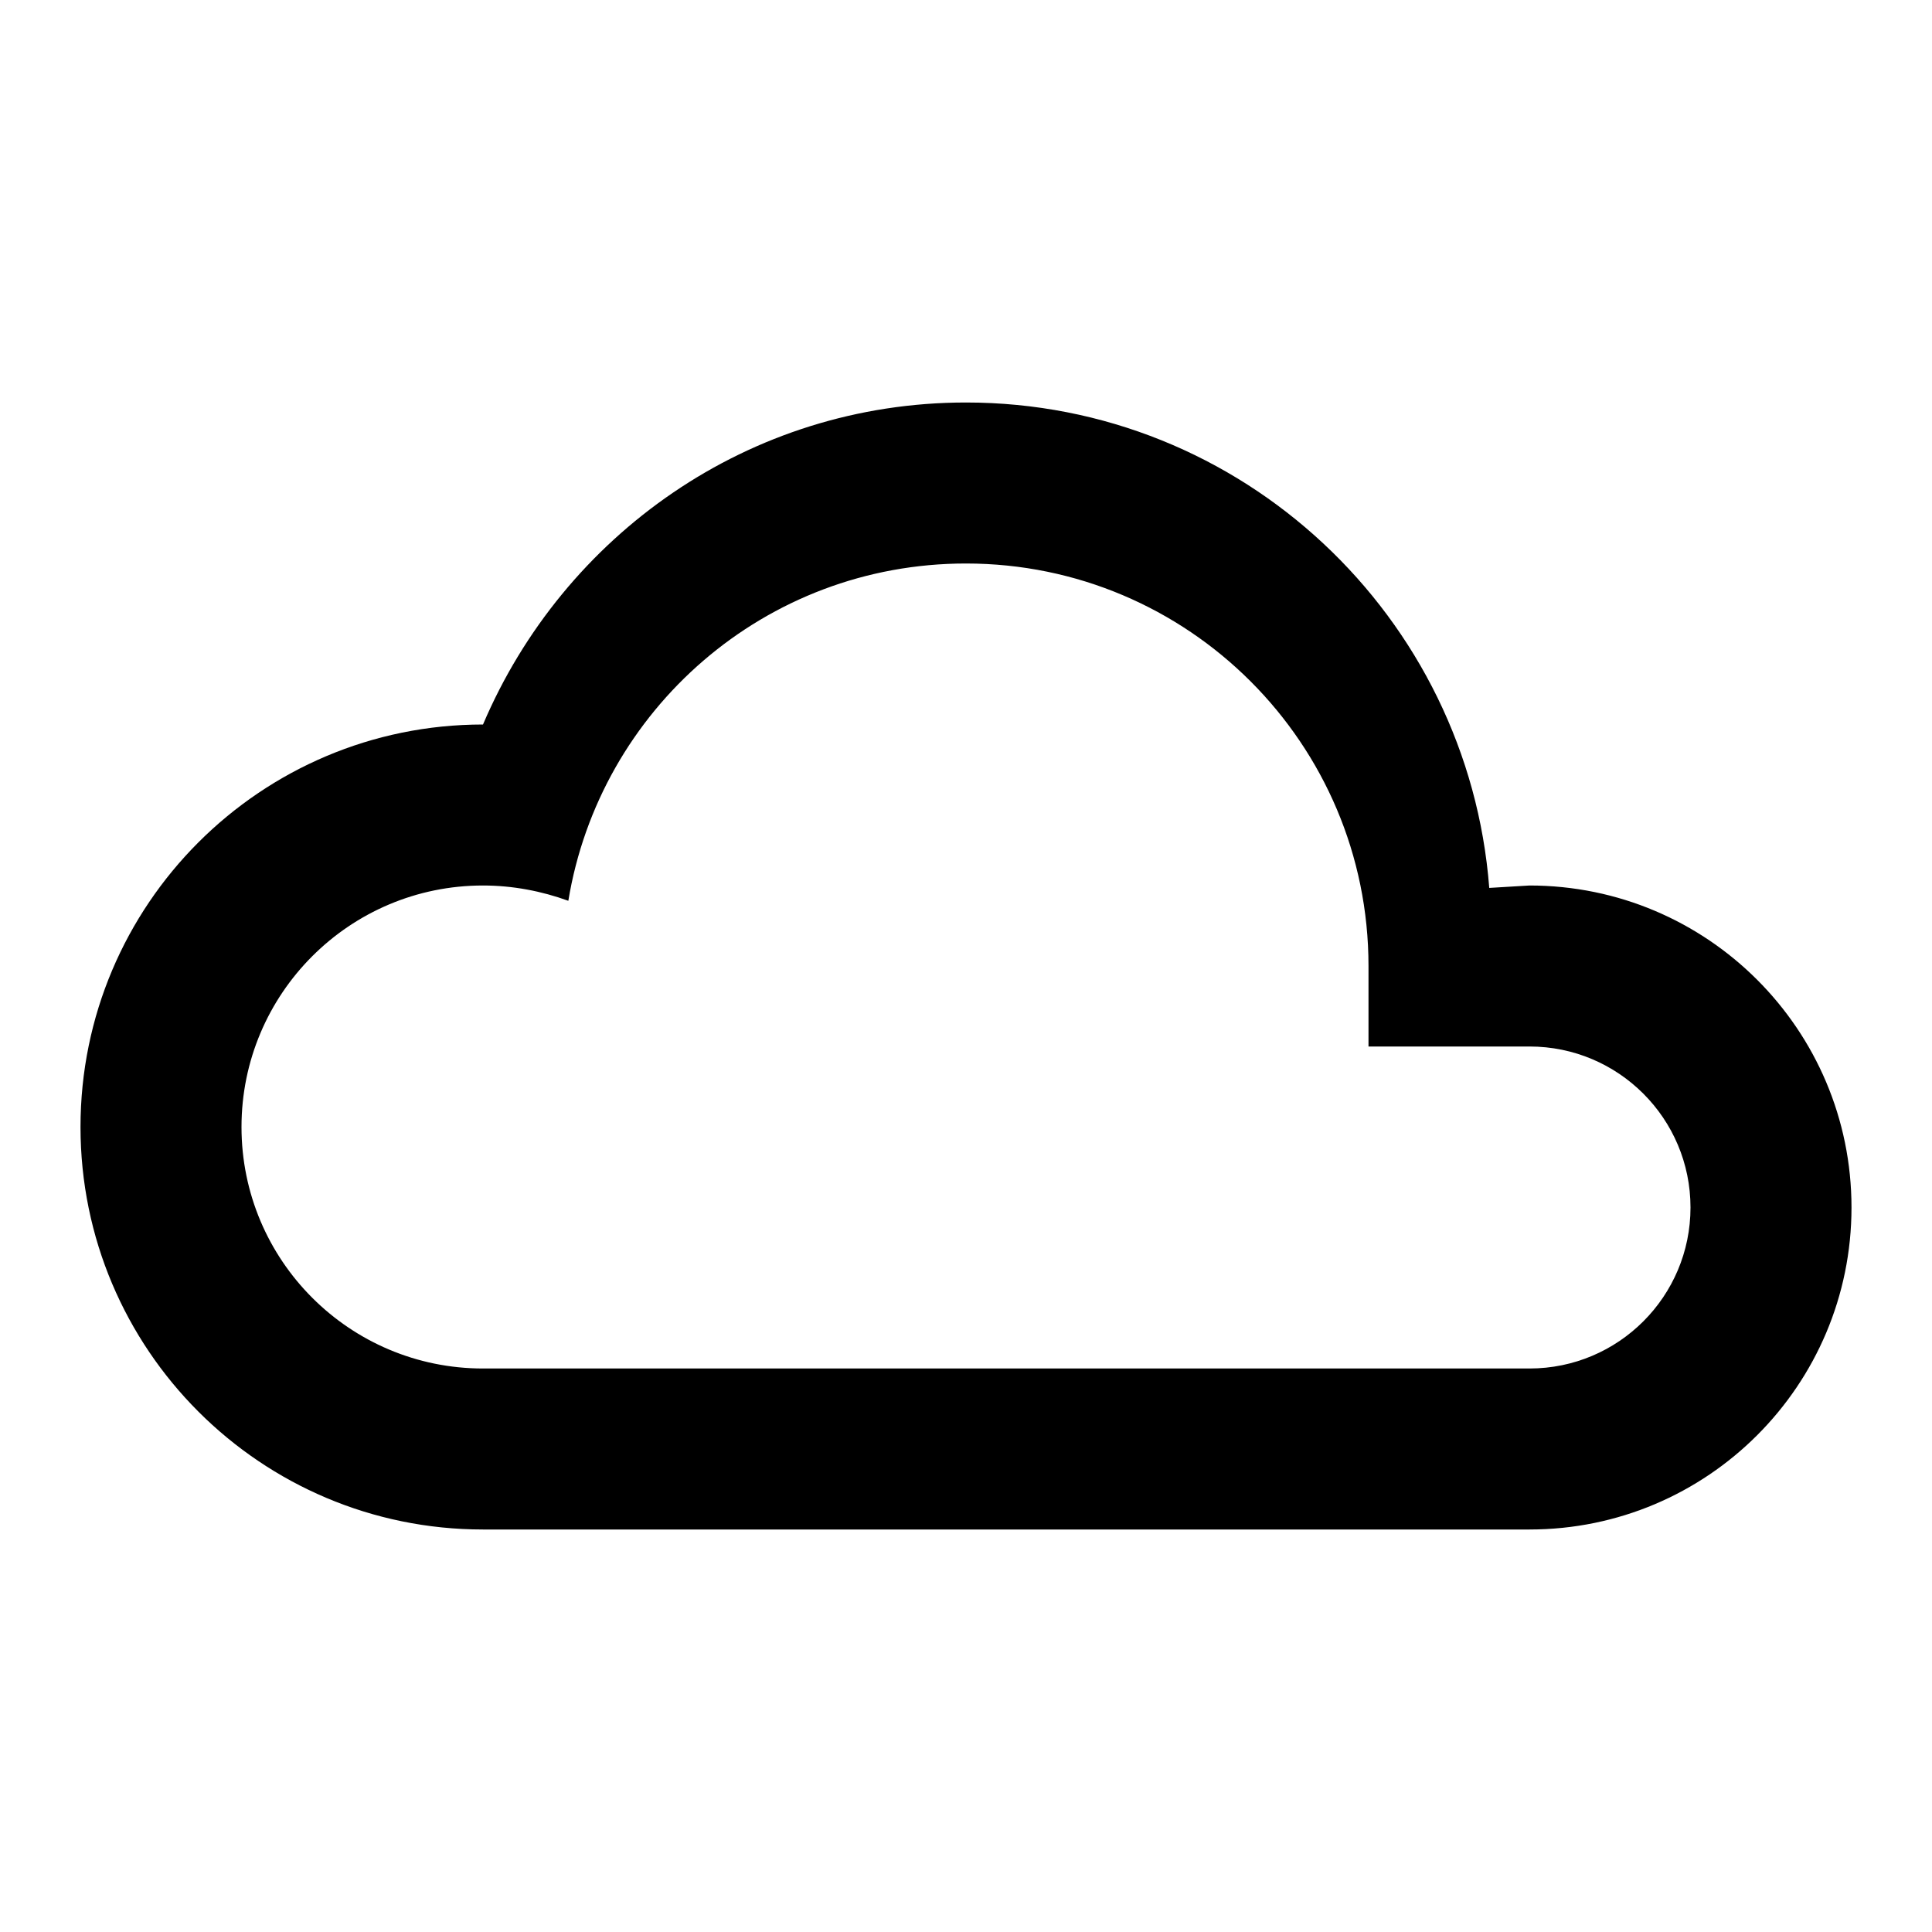
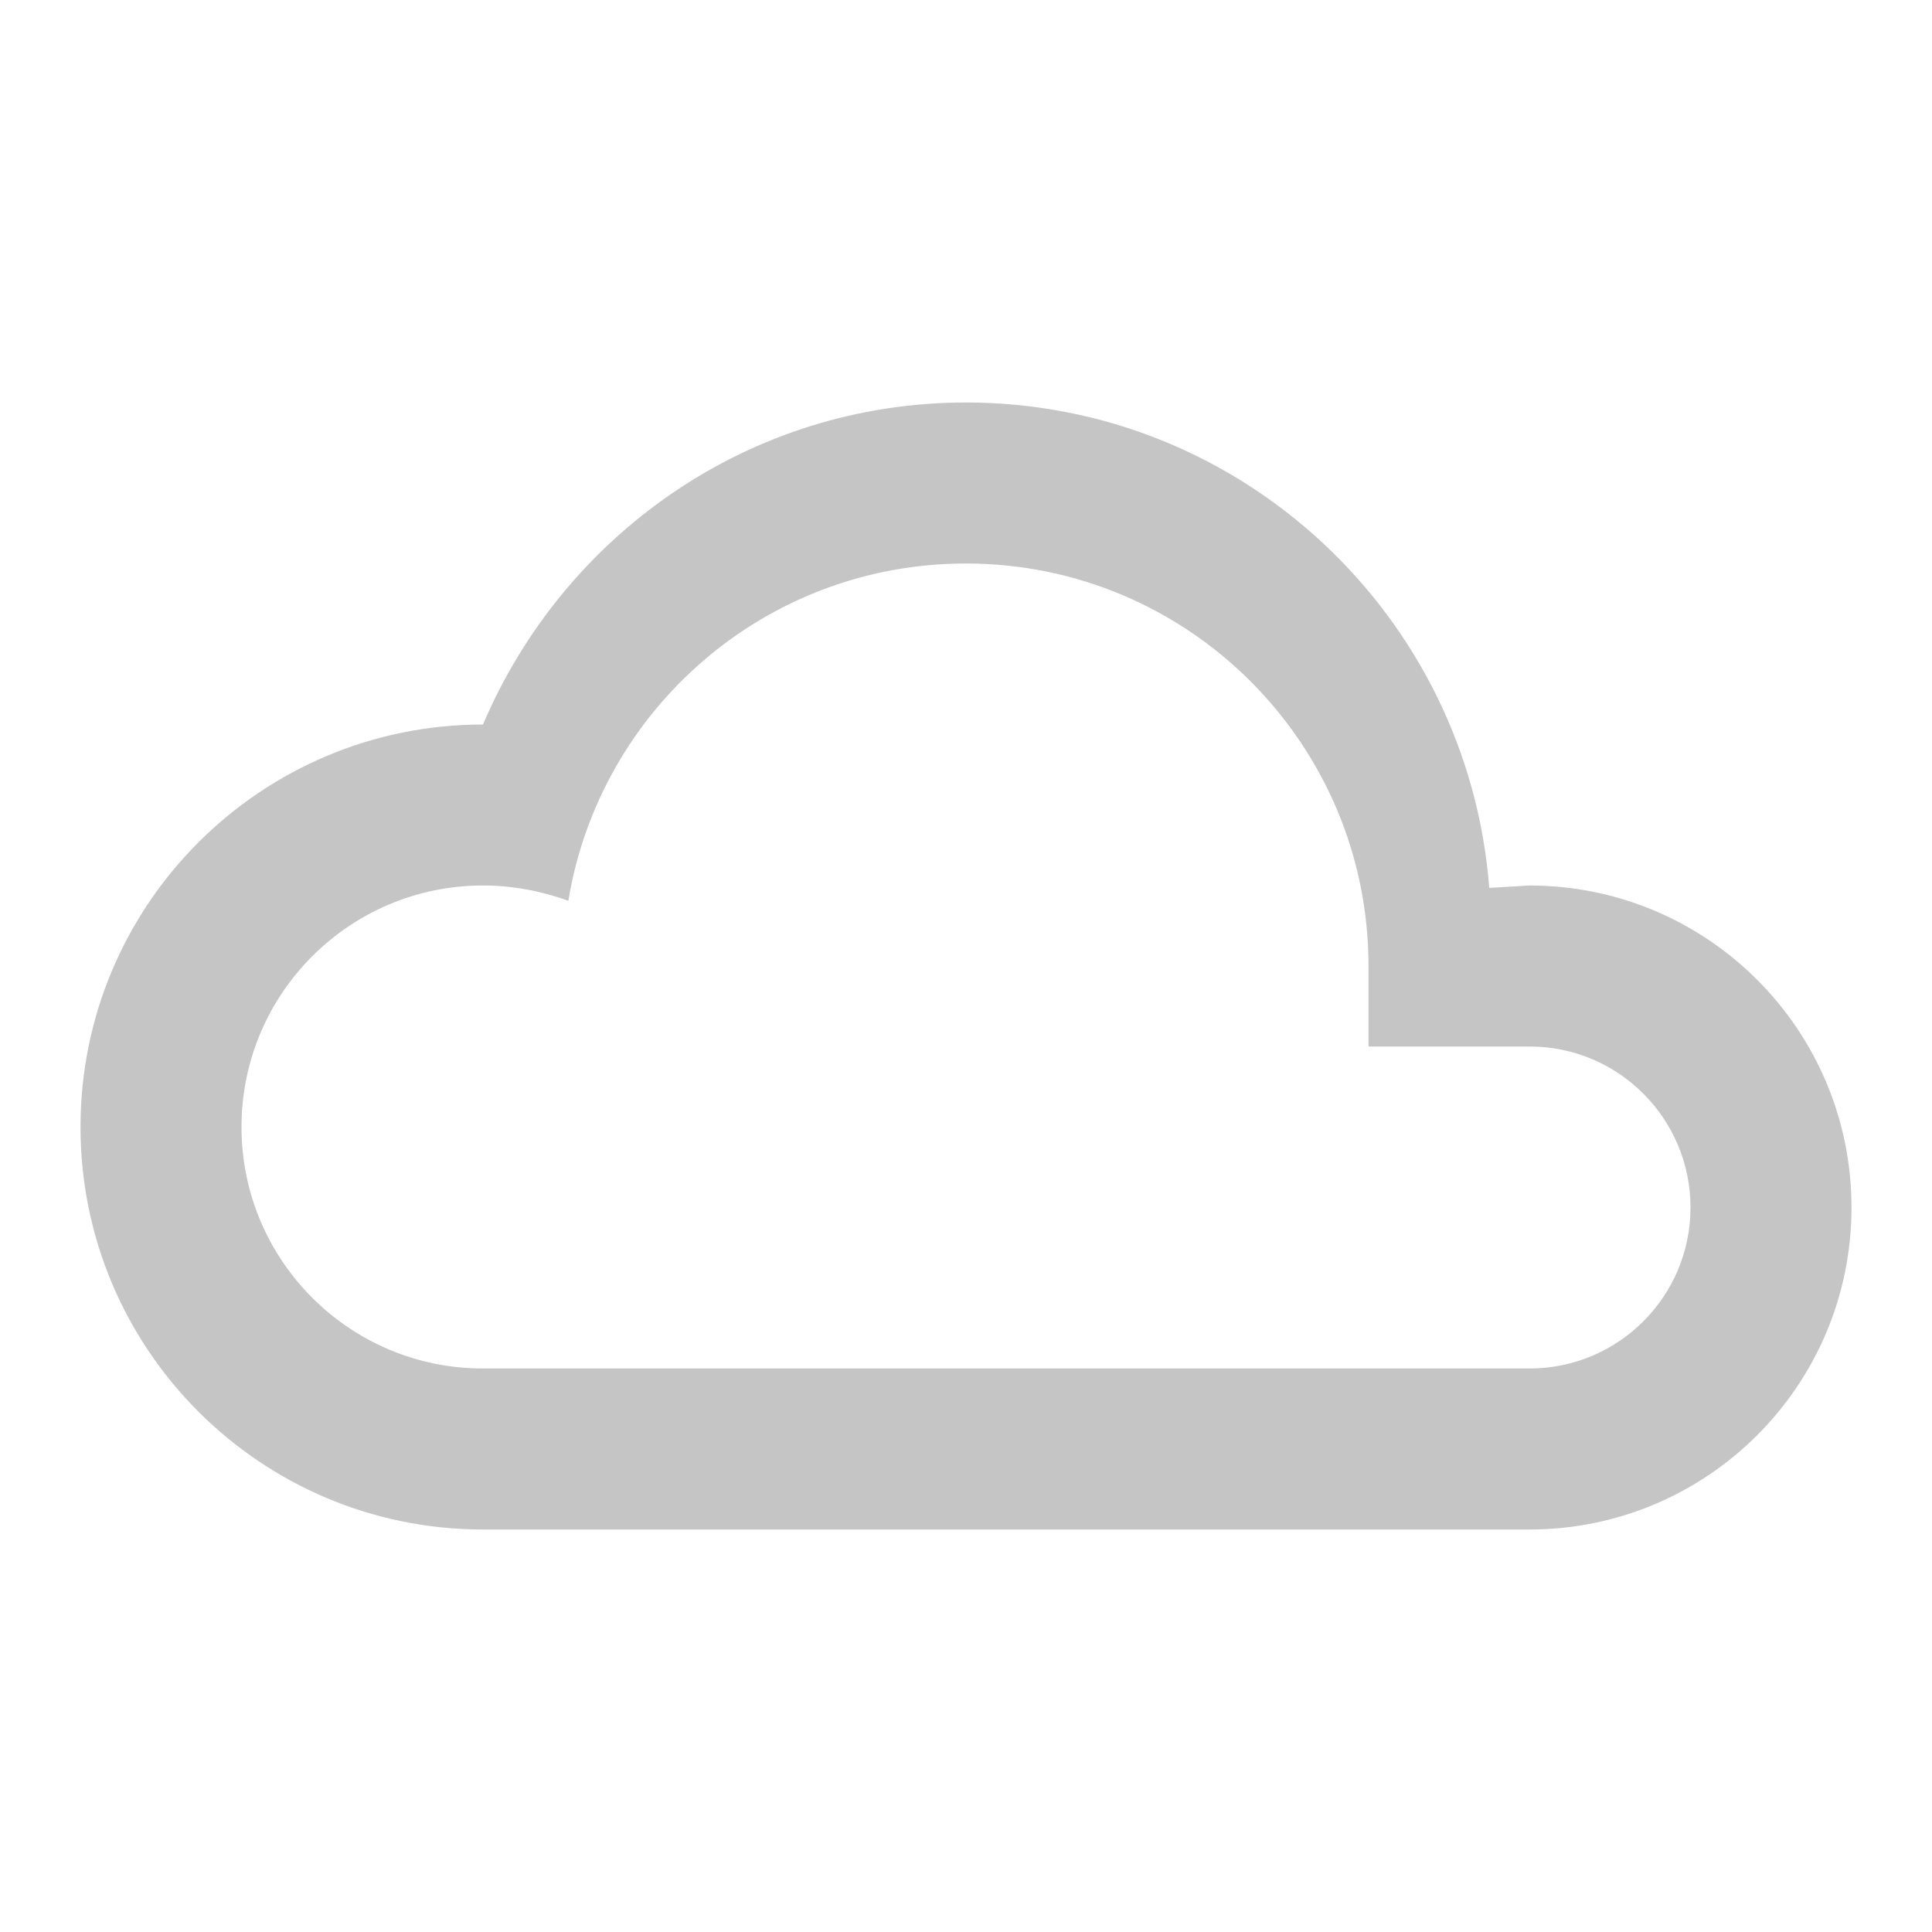
- <svg xmlns="http://www.w3.org/2000/svg" id="mdi-weather-cloudy" viewBox="0 0 24 24">
-   <path d="M6,19A5,5 0 0,1 1,14A5,5 0 0,1 6,9C7,6.65 9.3,5 12,5C15.43,5 18.24,7.66 18.5,11.03L19,11A4,4 0 0,1 23,15A4,4 0 0,1 19,19H6M19,13H17V12A5,5 0 0,0 12,7C9.5,7 7.45,8.82 7.06,11.19C6.73,11.07 6.37,11 6,11A3,3 0 0,0 3,14A3,3 0 0,0 6,17H19A2,2 0 0,0 21,15A2,2 0 0,0 19,13Z" />
+ <svg xmlns="http://www.w3.org/2000/svg" fill="#c5c5c5" id="mdi-weather-cloudy" viewBox="0 0 24 24">
+   <path fill="#c5c5c5" d="M6,19A5,5 0 0,1 1,14A5,5 0 0,1 6,9C7,6.65 9.3,5 12,5C15.43,5 18.24,7.66 18.5,11.03L19,11A4,4 0 0,1 23,15A4,4 0 0,1 19,19H6M19,13H17V12A5,5 0 0,0 12,7C9.5,7 7.45,8.82 7.06,11.19C6.73,11.07 6.37,11 6,11A3,3 0 0,0 3,14A3,3 0 0,0 6,17H19A2,2 0 0,0 21,15A2,2 0 0,0 19,13Z" />
</svg>
